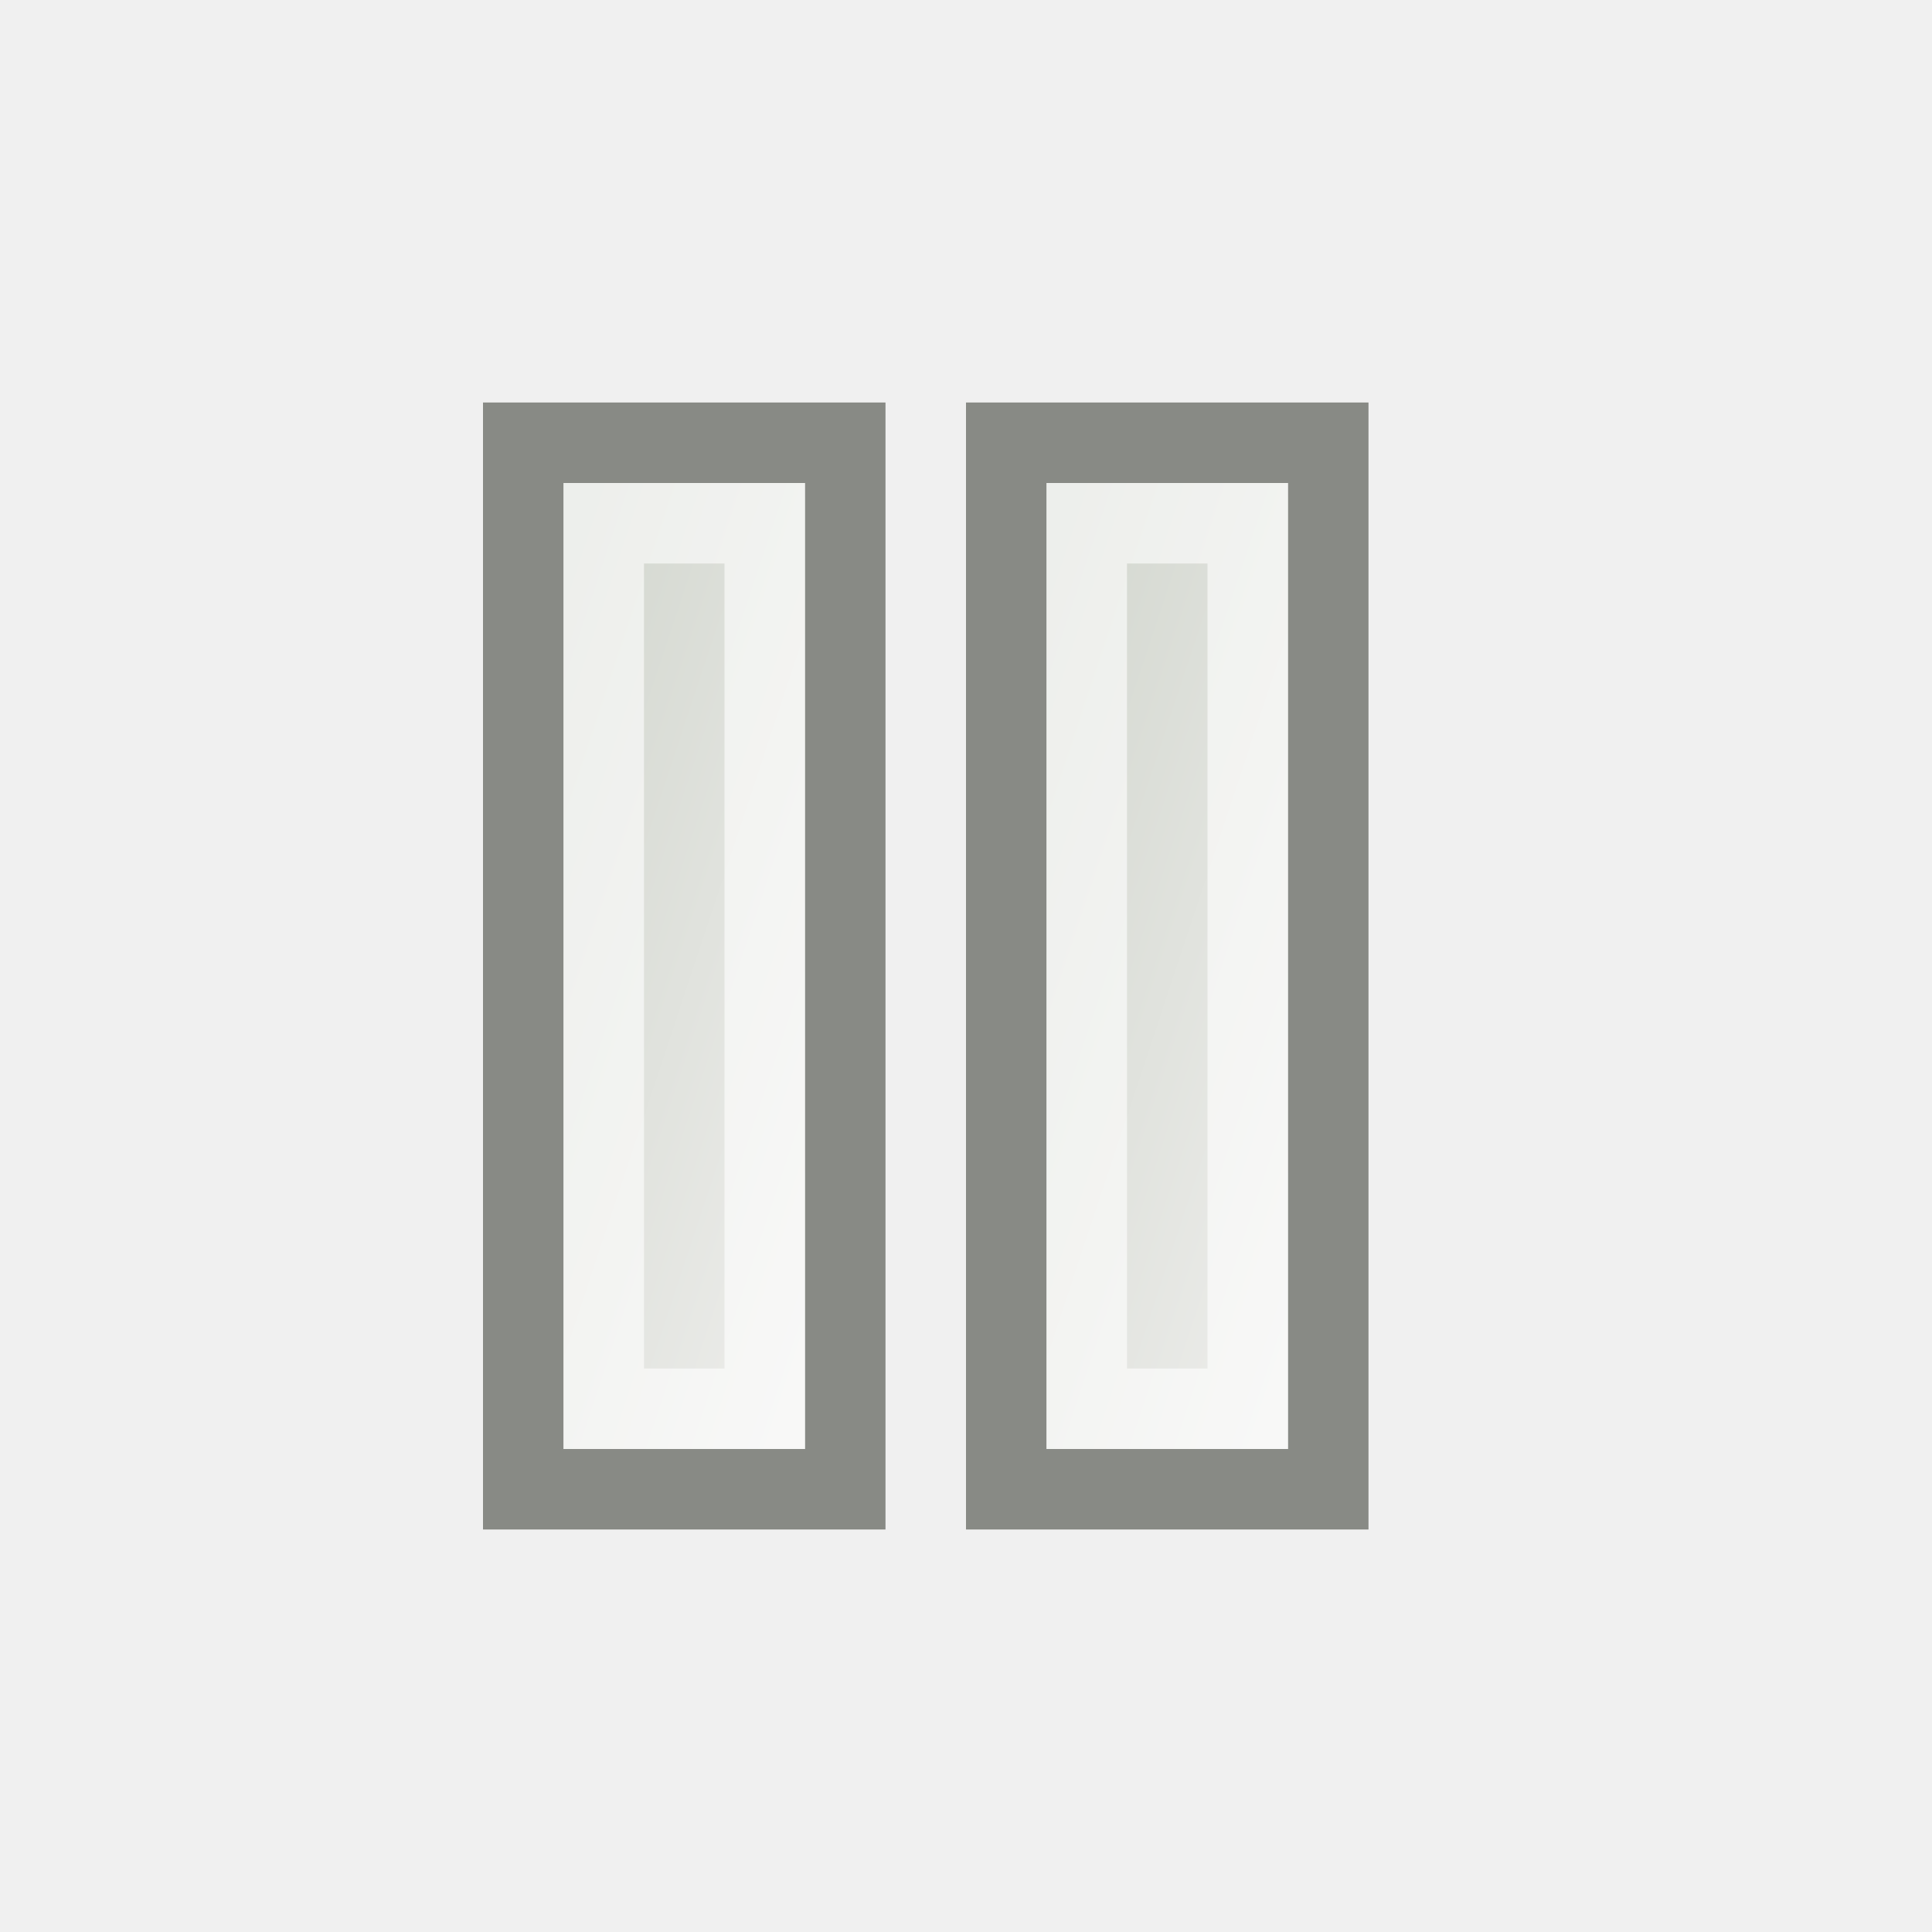
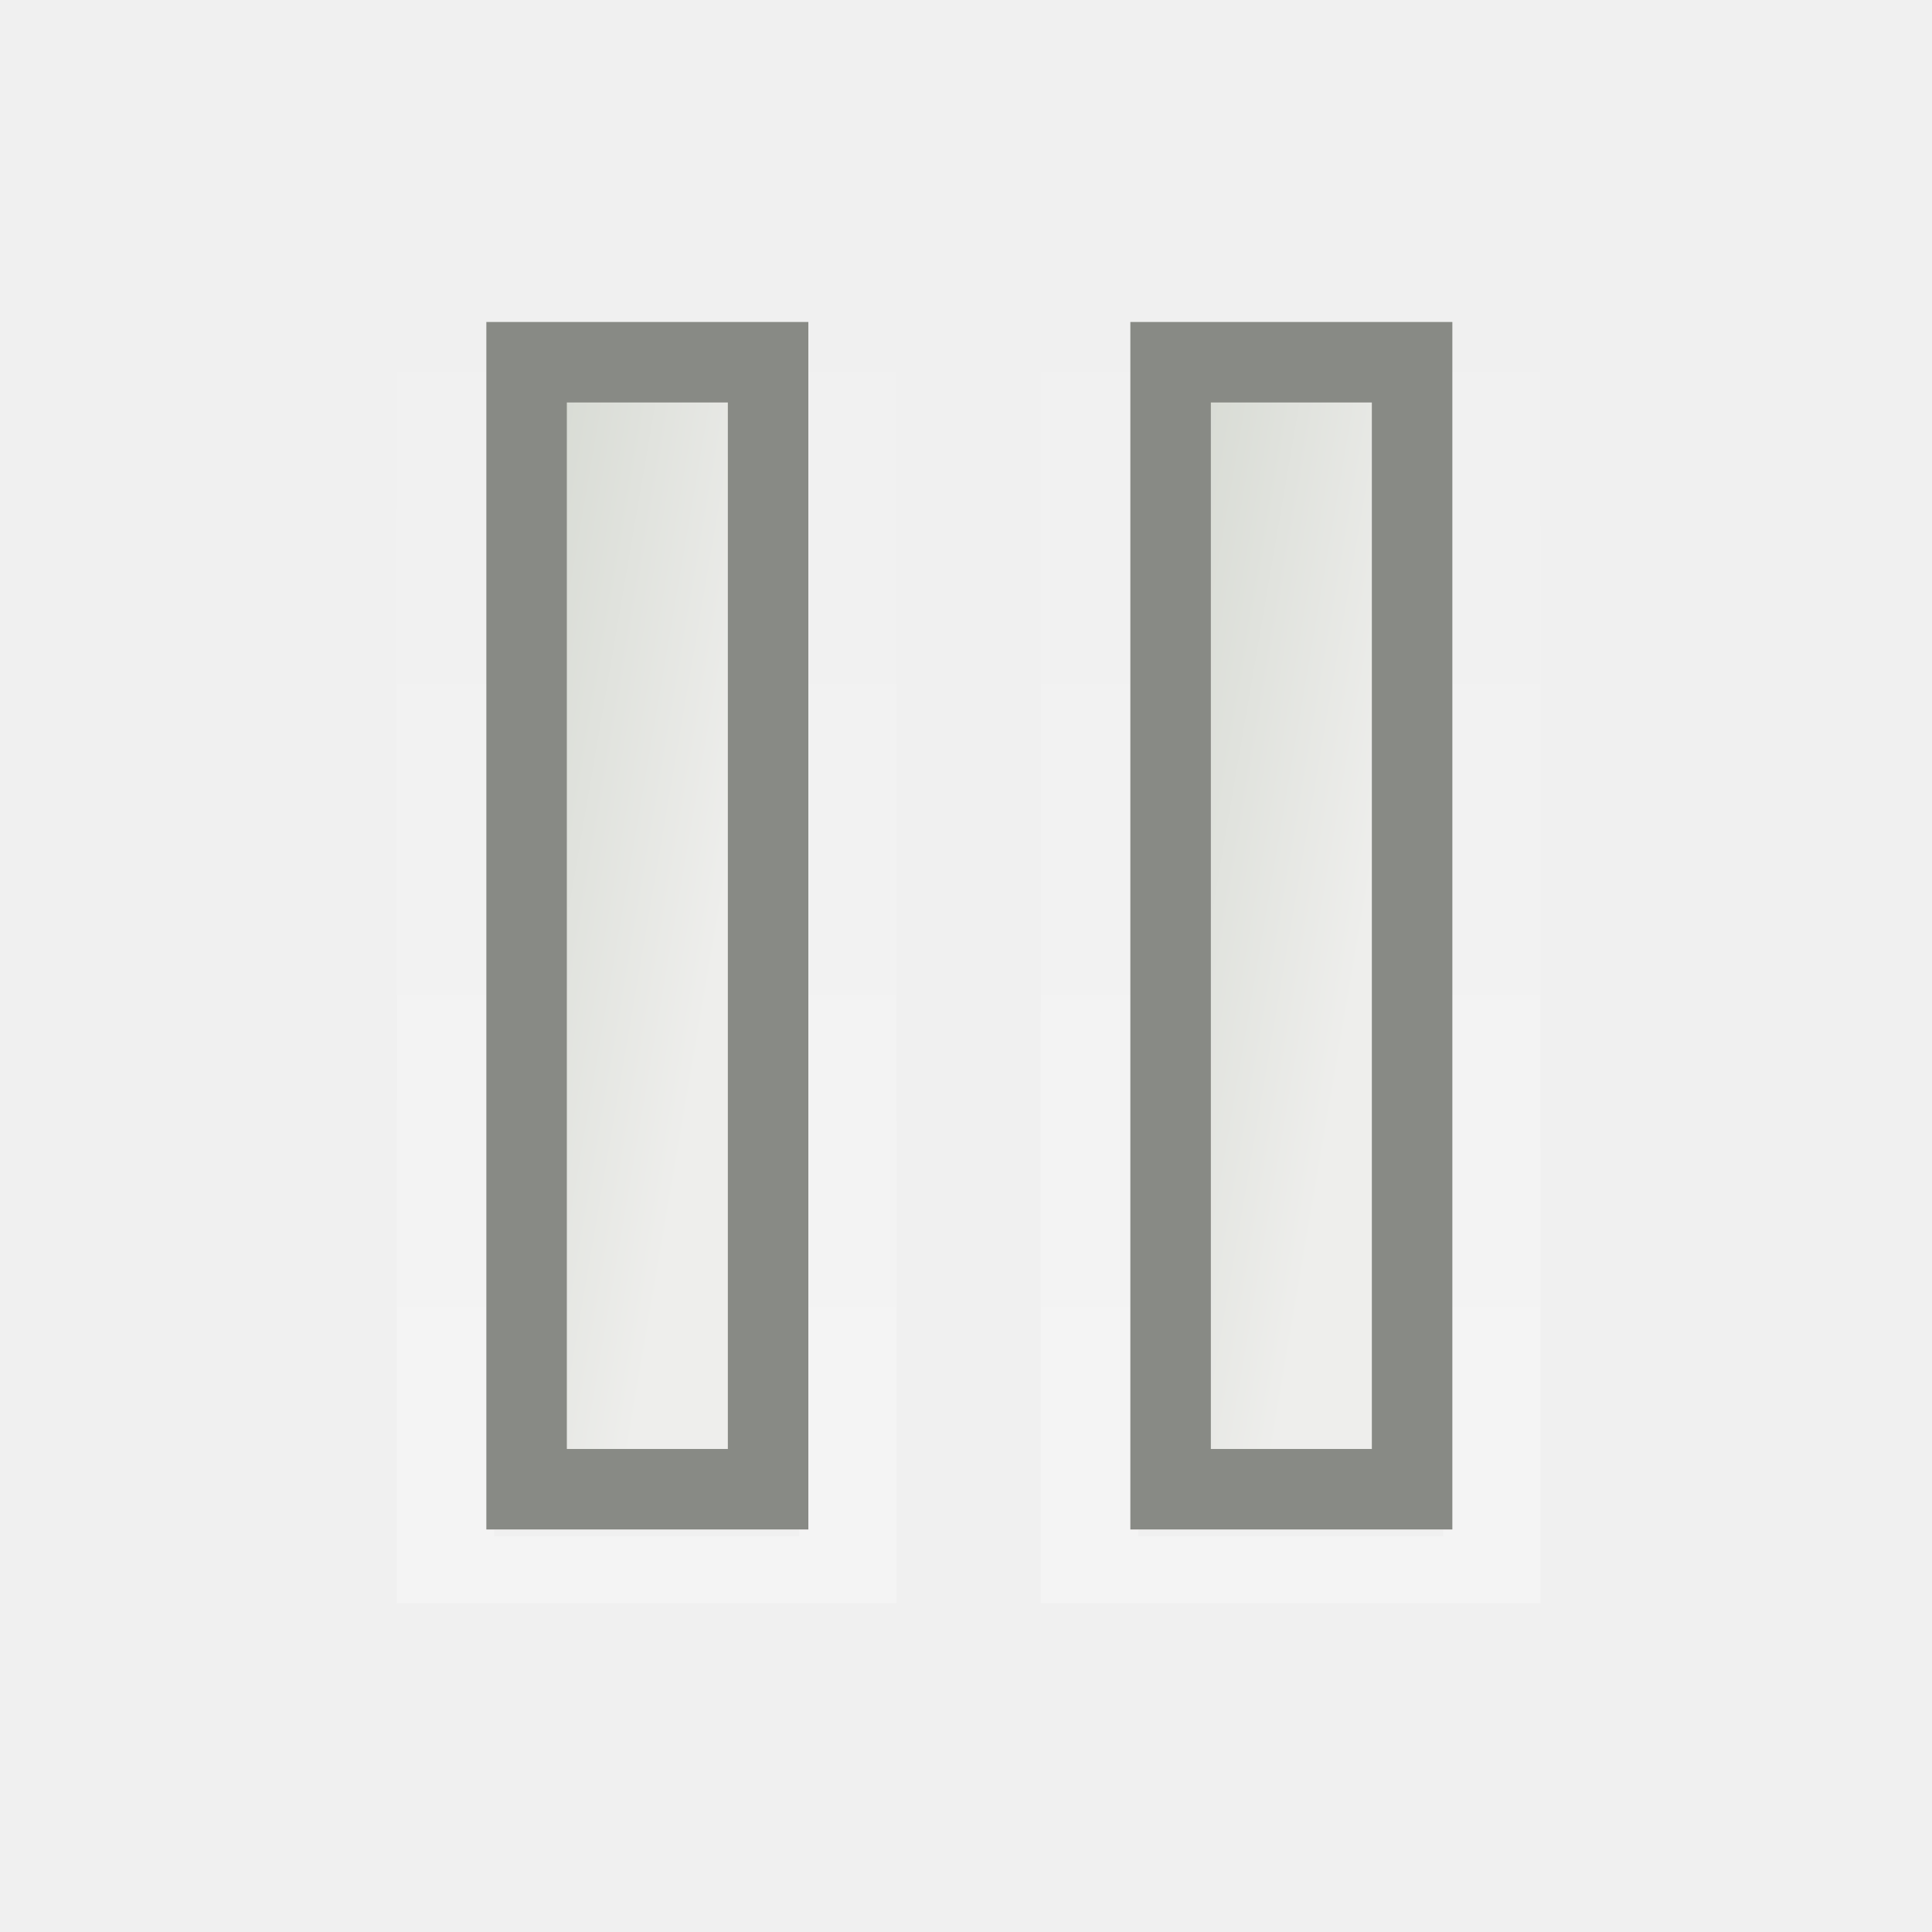
<svg xmlns="http://www.w3.org/2000/svg" xmlns:xlink="http://www.w3.org/1999/xlink" width="24" height="24" id="svg4908" version="1.0">
  <defs id="defs4910">
+     <linearGradient id="linearGradient5139">
+       <stop style="stop-color:#ffffff;stop-opacity:1;" offset="0" id="stop5141" />
+       <stop style="stop-color:#ffffff;stop-opacity:0;" offset="1" id="stop5143" />
+     </linearGradient>
+     <linearGradient y2="8.726" x2="10.19" y1="3.067" x1="3.113" gradientTransform="matrix(0.3333334,0,0,1.555556,-61.07691,15.72189)" gradientUnits="userSpaceOnUse" id="linearGradient4925" xlink:href="#linearGradient6345" />
    <linearGradient id="linearGradient6345">
-       <stop style="stop-color:#d3d7cf;stop-opacity:1;" offset="0" id="stop6347" />
-       <stop style="stop-color:#eeeeec;stop-opacity:1" offset="1" id="stop6349" />
+       <stop id="stop6347" offset="0" style="stop-color:#d3d7cf;stop-opacity:1;" />
+       <stop id="stop6349" offset="1" style="stop-color:#eeeeec;stop-opacity:1" />
    </linearGradient>
-     <linearGradient xlink:href="#linearGradient6345" id="linearGradient6343" x1="4.861" y1="4.465" x2="11.535" y2="11.669" gradientUnits="userSpaceOnUse" gradientTransform="matrix(0.4444445,0,0,1.444444,4.944444,0.4444439)" />
-     <linearGradient xlink:href="#linearGradient6345" id="linearGradient4925" gradientUnits="userSpaceOnUse" gradientTransform="matrix(0.4444445,0,0,1.444444,10.94444,0.4444435)" x1="4.861" y1="4.465" x2="11.535" y2="11.669" />
+     <radialGradient r="4" fy="6.41" fx="6.187" cy="6.41" cx="6.187" gradientTransform="matrix(1.544506,0.8917208,-0.7500005,1.299038,1.438232,-8.229157)" gradientUnits="userSpaceOnUse" id="radialGradient6329" xlink:href="#linearGradient6345" />
+     <linearGradient xlink:href="#linearGradient5139" id="linearGradient5145" x1="60.671" y1="35.45" x2="60.671" y2="20.626" gradientUnits="userSpaceOnUse" />
+     <linearGradient xlink:href="#linearGradient5139" id="linearGradient5147" x1="16.105" y1="18.948" x2="16.105" y2="3.79" gradientUnits="userSpaceOnUse" />
+     <linearGradient xlink:href="#linearGradient5139" id="linearGradient5149" gradientUnits="userSpaceOnUse" x1="62.315" y1="35.614" x2="62.315" y2="20.456" />
+     <linearGradient xlink:href="#linearGradient5139" id="linearGradient5151" gradientUnits="userSpaceOnUse" x1="16.105" y1="18.948" x2="16.105" y2="3.79" />
+     <linearGradient xlink:href="#linearGradient5139" id="linearGradient5153" gradientUnits="userSpaceOnUse" x1="16.105" y1="18.948" x2="16.105" y2="3.79" />
+     <linearGradient xlink:href="#linearGradient5139" id="linearGradient5199" gradientUnits="userSpaceOnUse" x1="62.315" y1="35.614" x2="62.315" y2="20.456" />
+     <linearGradient xlink:href="#linearGradient5139" id="linearGradient5201" gradientUnits="userSpaceOnUse" x1="60.671" y1="35.45" x2="60.671" y2="20.626" />
+     <linearGradient xlink:href="#linearGradient6345" id="linearGradient5203" gradientUnits="userSpaceOnUse" gradientTransform="matrix(0.3333334,0,0,1.555556,-61.07691,15.72189)" x1="3.113" y1="3.067" x2="10.19" y2="8.726" />
  </defs>
  <g id="layer1">
-     <rect style="opacity:1;fill:url(#linearGradient6343);fill-opacity:1;fill-rule:evenodd;stroke:#888a85;stroke-width:1;stroke-linecap:square;stroke-linejoin:miter;stroke-miterlimit:2.25;stroke-dasharray:none;stroke-dashoffset:0;stroke-opacity:1" id="rect5370" width="4" height="13" x="6.5" y="5.5" />
-     <rect style="opacity:0.6;fill:none;fill-opacity:1;fill-rule:evenodd;stroke:#ffffff;stroke-width:1;stroke-linecap:square;stroke-linejoin:miter;stroke-miterlimit:2.25;stroke-dasharray:none;stroke-dashoffset:0;stroke-opacity:1" id="rect6345" width="2" height="11" x="7.5" y="6.5" />
-     <rect style="opacity:1;fill:url(#linearGradient4925);fill-opacity:1;fill-rule:evenodd;stroke:#888a85;stroke-width:1;stroke-linecap:square;stroke-linejoin:miter;stroke-miterlimit:2.25;stroke-dasharray:none;stroke-dashoffset:0;stroke-opacity:1" id="rect4921" width="4" height="13" x="12.5" y="5.5" />
-     <rect style="opacity:0.6;fill:none;fill-opacity:1;fill-rule:evenodd;stroke:#ffffff;stroke-width:1;stroke-linecap:square;stroke-linejoin:miter;stroke-miterlimit:2.25;stroke-dasharray:none;stroke-dashoffset:0;stroke-opacity:1" id="rect4923" width="2" height="11" x="13.5" y="6.5" />
+     <g transform="matrix(-1.666667,0,0,1.142857,113.3835,-20.6901)" id="g4550" style="fill:none;stroke:url(#linearGradient5145);stroke-width:0.725;stroke-linecap:round;stroke-opacity:1">
+       <rect transform="scale(-1,1)" style="opacity:0.3;fill:none;fill-opacity:1;fill-rule:evenodd;stroke:url(#linearGradient5149);stroke-width:0.725;stroke-linecap:round;stroke-linejoin:miter;stroke-miterlimit:2.25;stroke-dasharray:none;stroke-dashoffset:0;stroke-opacity:1" id="rect4552" width="3" height="14" x="-59.91" y="21.166" />
+     </g>
+     <g id="g4942" transform="matrix(-1,0,0,1,74.45166,-16.66634)">
+       <rect y="21.166" x="-59.91" height="14" width="3" id="rect4921" style="opacity:1;fill:url(#linearGradient4925);fill-opacity:1;fill-rule:evenodd;stroke:#888a85;stroke-width:1;stroke-linecap:square;stroke-linejoin:miter;stroke-miterlimit:2.25;stroke-dasharray:none;stroke-dashoffset:0;stroke-opacity:1" transform="scale(-1,1)" />
+     </g>
+     <g style="fill:none;stroke:url(#linearGradient5201);stroke-width:0.725;stroke-linecap:round;stroke-opacity:1" id="g5191" transform="matrix(-1.666667,0,0,1.142857,105.3835,-20.6901)">
+       <rect y="21.166" x="-59.91" height="14" width="3" id="rect5193" style="opacity:0.3;fill:none;fill-opacity:1;fill-rule:evenodd;stroke:url(#linearGradient5199);stroke-width:0.725;stroke-linecap:round;stroke-linejoin:miter;stroke-miterlimit:2.25;stroke-dasharray:none;stroke-dashoffset:0;stroke-opacity:1" transform="scale(-1,1)" />
+     </g>
+     <g transform="matrix(-1,0,0,1,66.45166,-16.66634)" id="g5195">
+       <rect transform="scale(-1,1)" style="opacity:1;fill:url(#linearGradient5203);fill-opacity:1;fill-rule:evenodd;stroke:#888a85;stroke-width:1;stroke-linecap:square;stroke-linejoin:miter;stroke-miterlimit:2.25;stroke-dasharray:none;stroke-dashoffset:0;stroke-opacity:1" id="rect5197" width="3" height="14" x="-59.91" y="21.166" />
+     </g>
  </g>
</svg>
